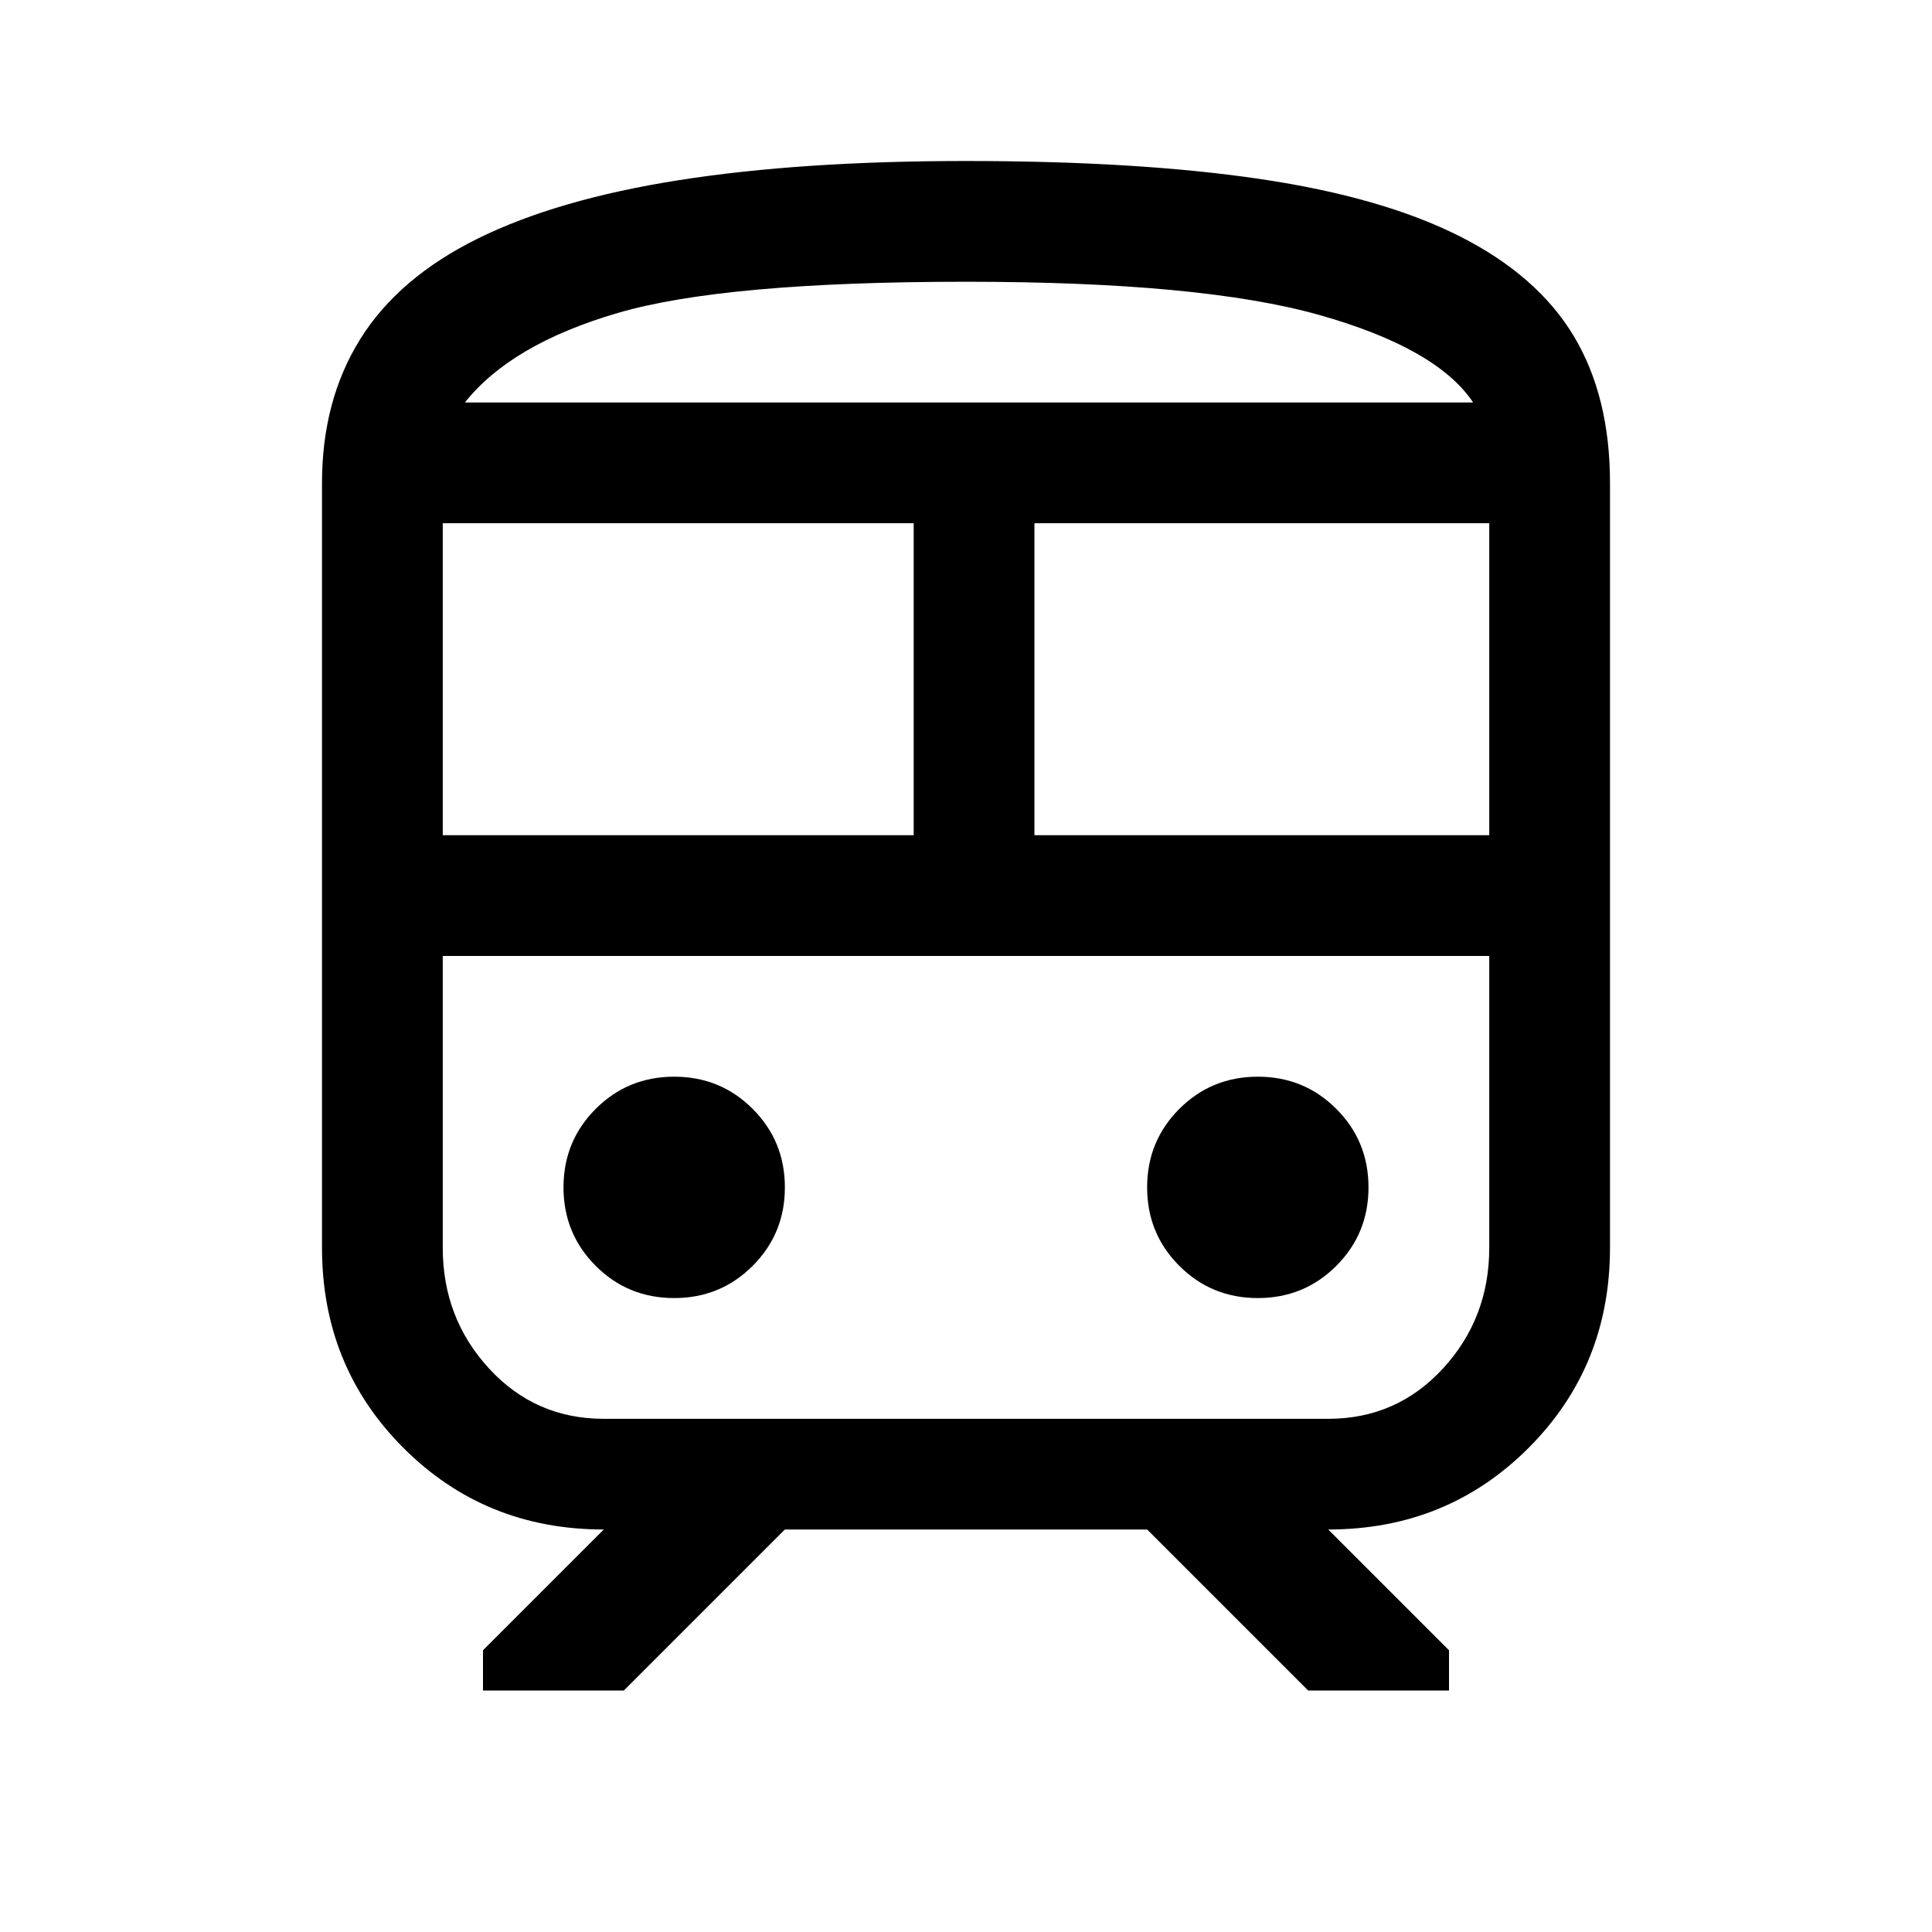
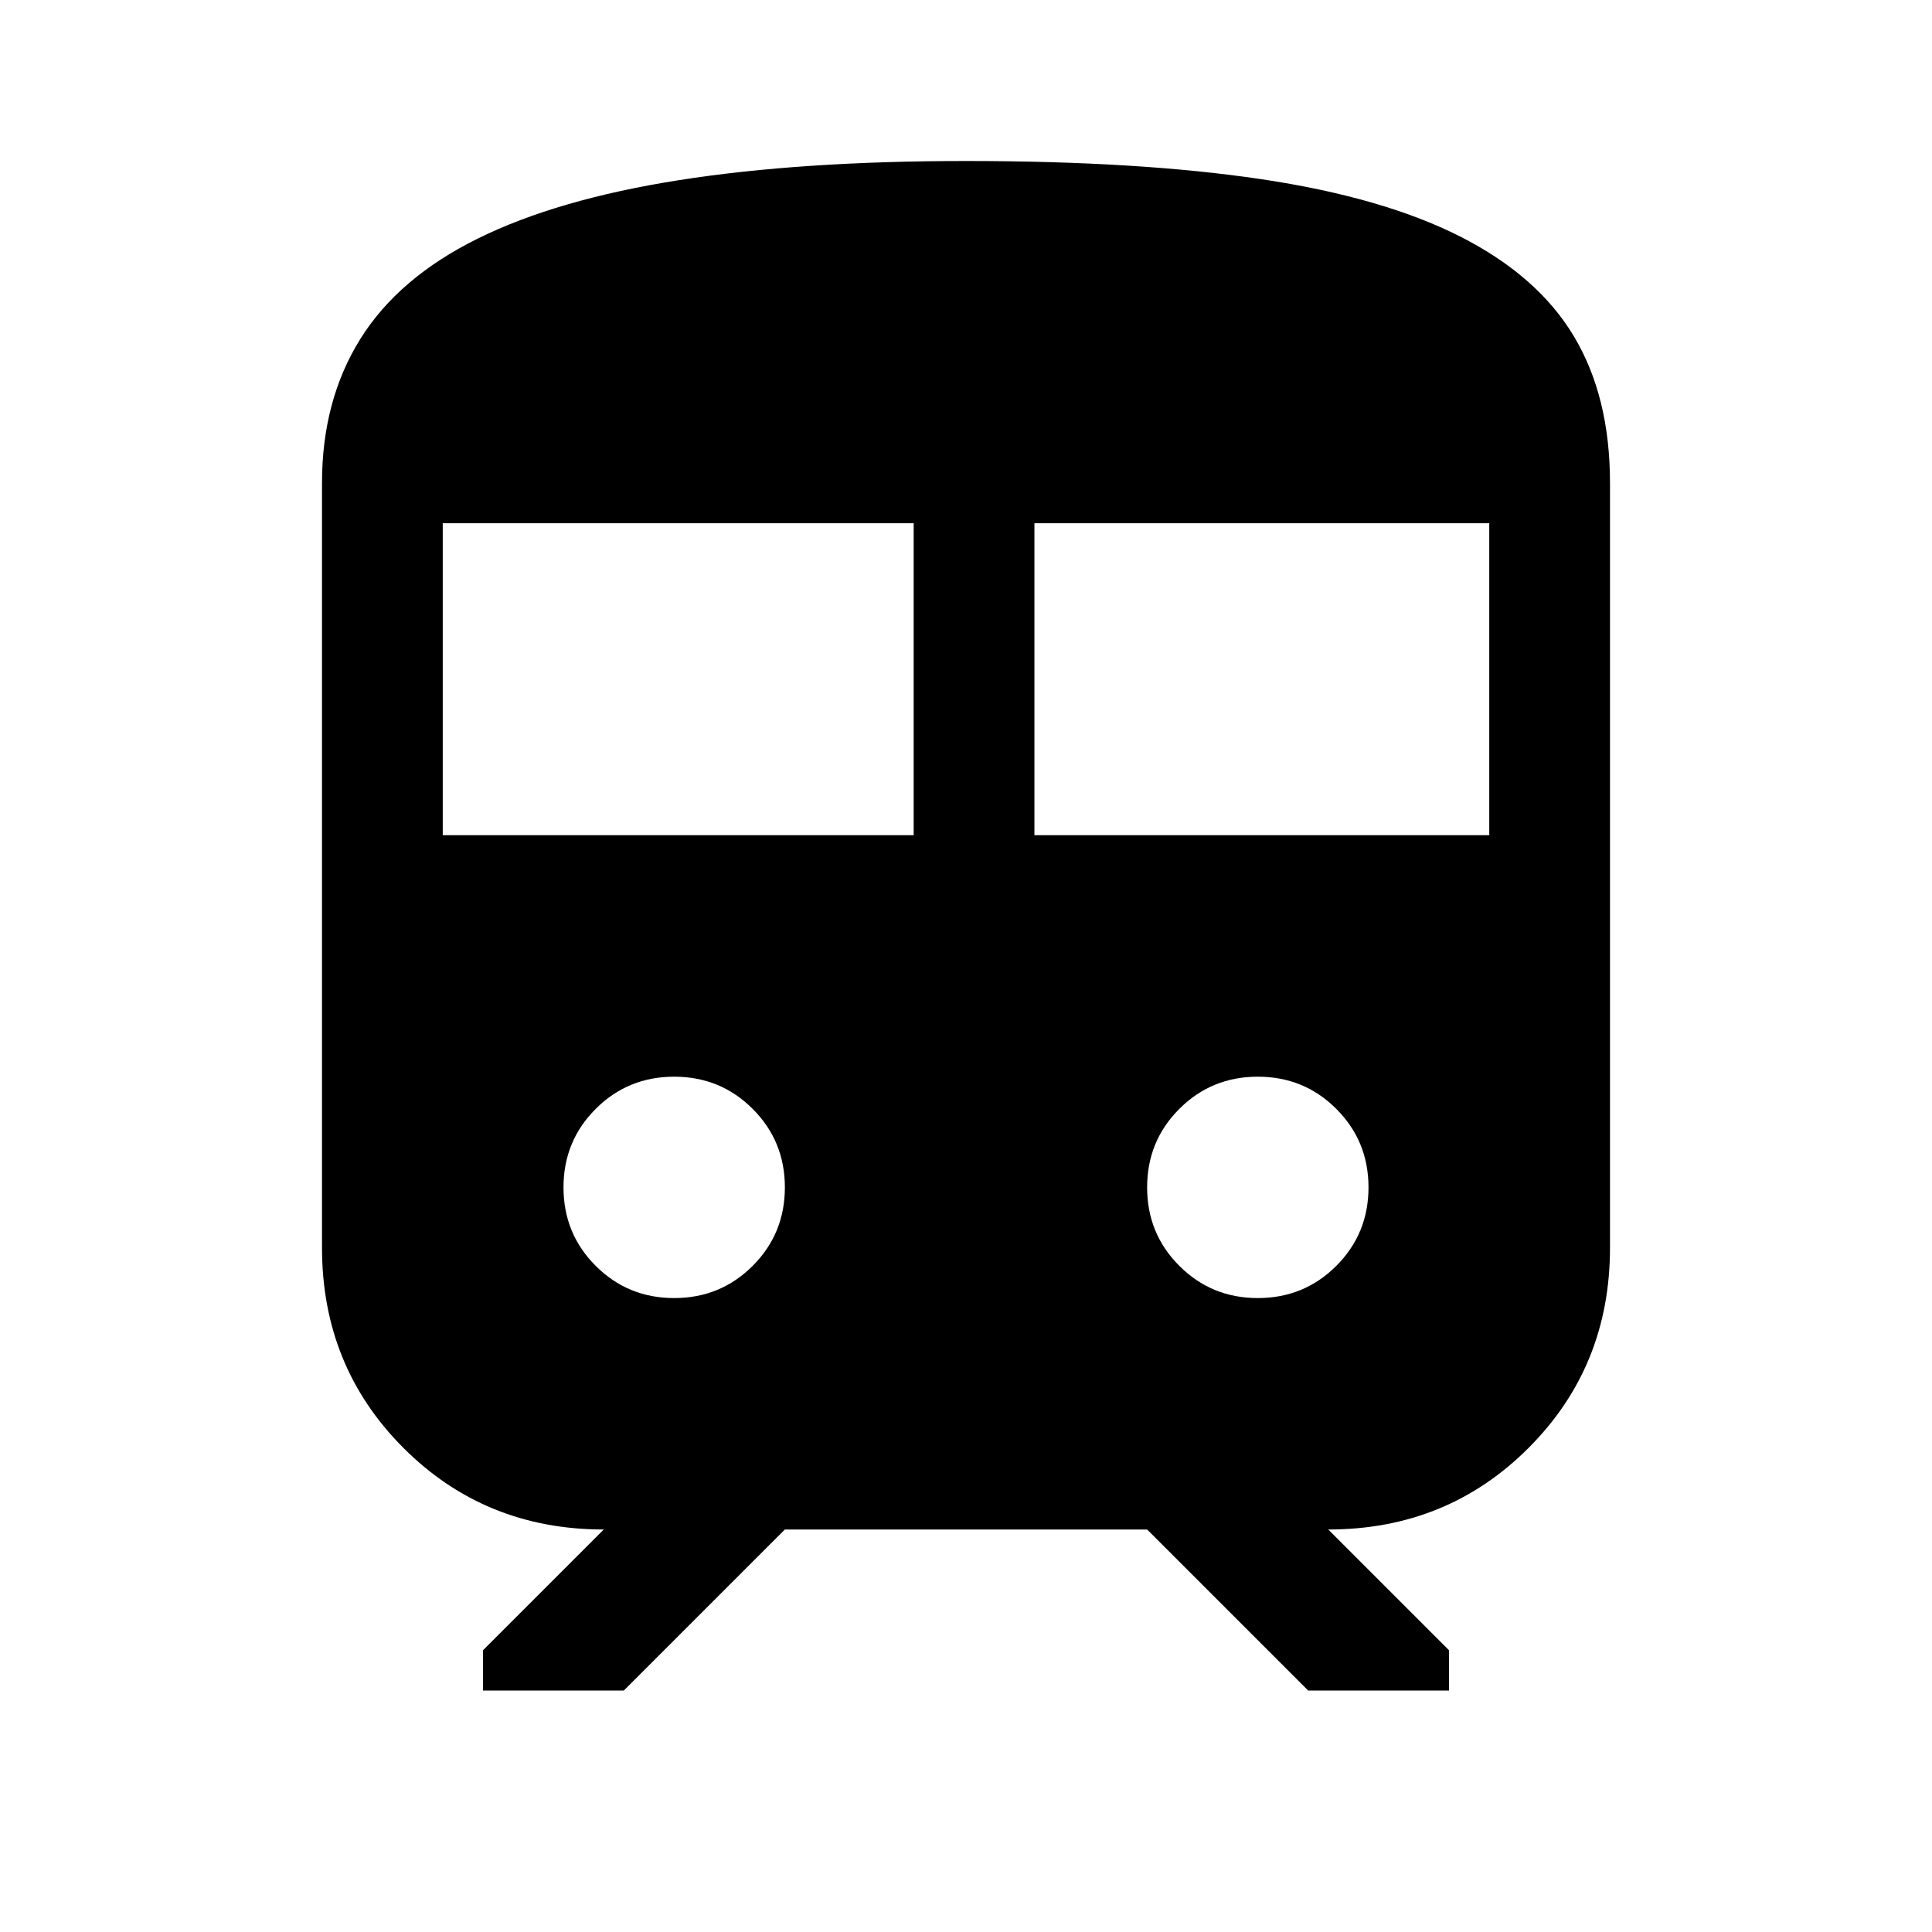
<svg xmlns="http://www.w3.org/2000/svg" height="48" viewBox="0 96 960 960" width="48">
-   <path d="M160 716V336q0-41 19-71.5t58.5-50q39.5-19.5 100-29T480 176q86 0 146.5 9t99 28.5Q764 233 782 263t18 73v380q0 59-40.5 99.5T660 856l60 60v20h-70l-80-80H390l-80 80h-70v-20l60-60q-59 0-99.5-40.5T160 716Zm320-480q-120 0-173 15.5T231 296h501q-18-27-76.5-43.5T480 236ZM220 511h234V356H220v155Zm440 60H220h520-80Zm-146-60h226V356H514v155ZM335 741q23 0 39-16t16-39q0-23-16-39t-39-16q-23 0-39 16t-16 39q0 23 16 39t39 16Zm290 0q23 0 39-16t16-39q0-23-16-39t-39-16q-23 0-39 16t-16 39q0 23 16 39t39 16Zm-325 60h360q34 0 57-25t23-60V571H220v145q0 35 23 60t57 25Zm180-505h252-501 249Z" />
+   <path d="M160 716V336q0-41 19-71.5t58.5-50q39.5-19.5 100-29T480 176q86 0 146.5 9t99 28.5Q764 233 782 263t18 73v380q0 59-40.5 99.5T660 856l60 60v20h-70l-80-80H390l-80 80h-70v-20l60-60q-59 0-99.5-40.5T160 716Zm60-205h234V356H220v155Zm294 0h226V356H514v155ZM335 741q23 0 39-16t16-39q0-23-16-39t-39-16q-23 0-39 16t-16 39q0 23 16 39t39 16Zm290 0q23 0 39-16t16-39q0-23-16-39t-39-16q-23 0-39 16t-16 39q0 23 16 39t39 16Z" />
</svg>
